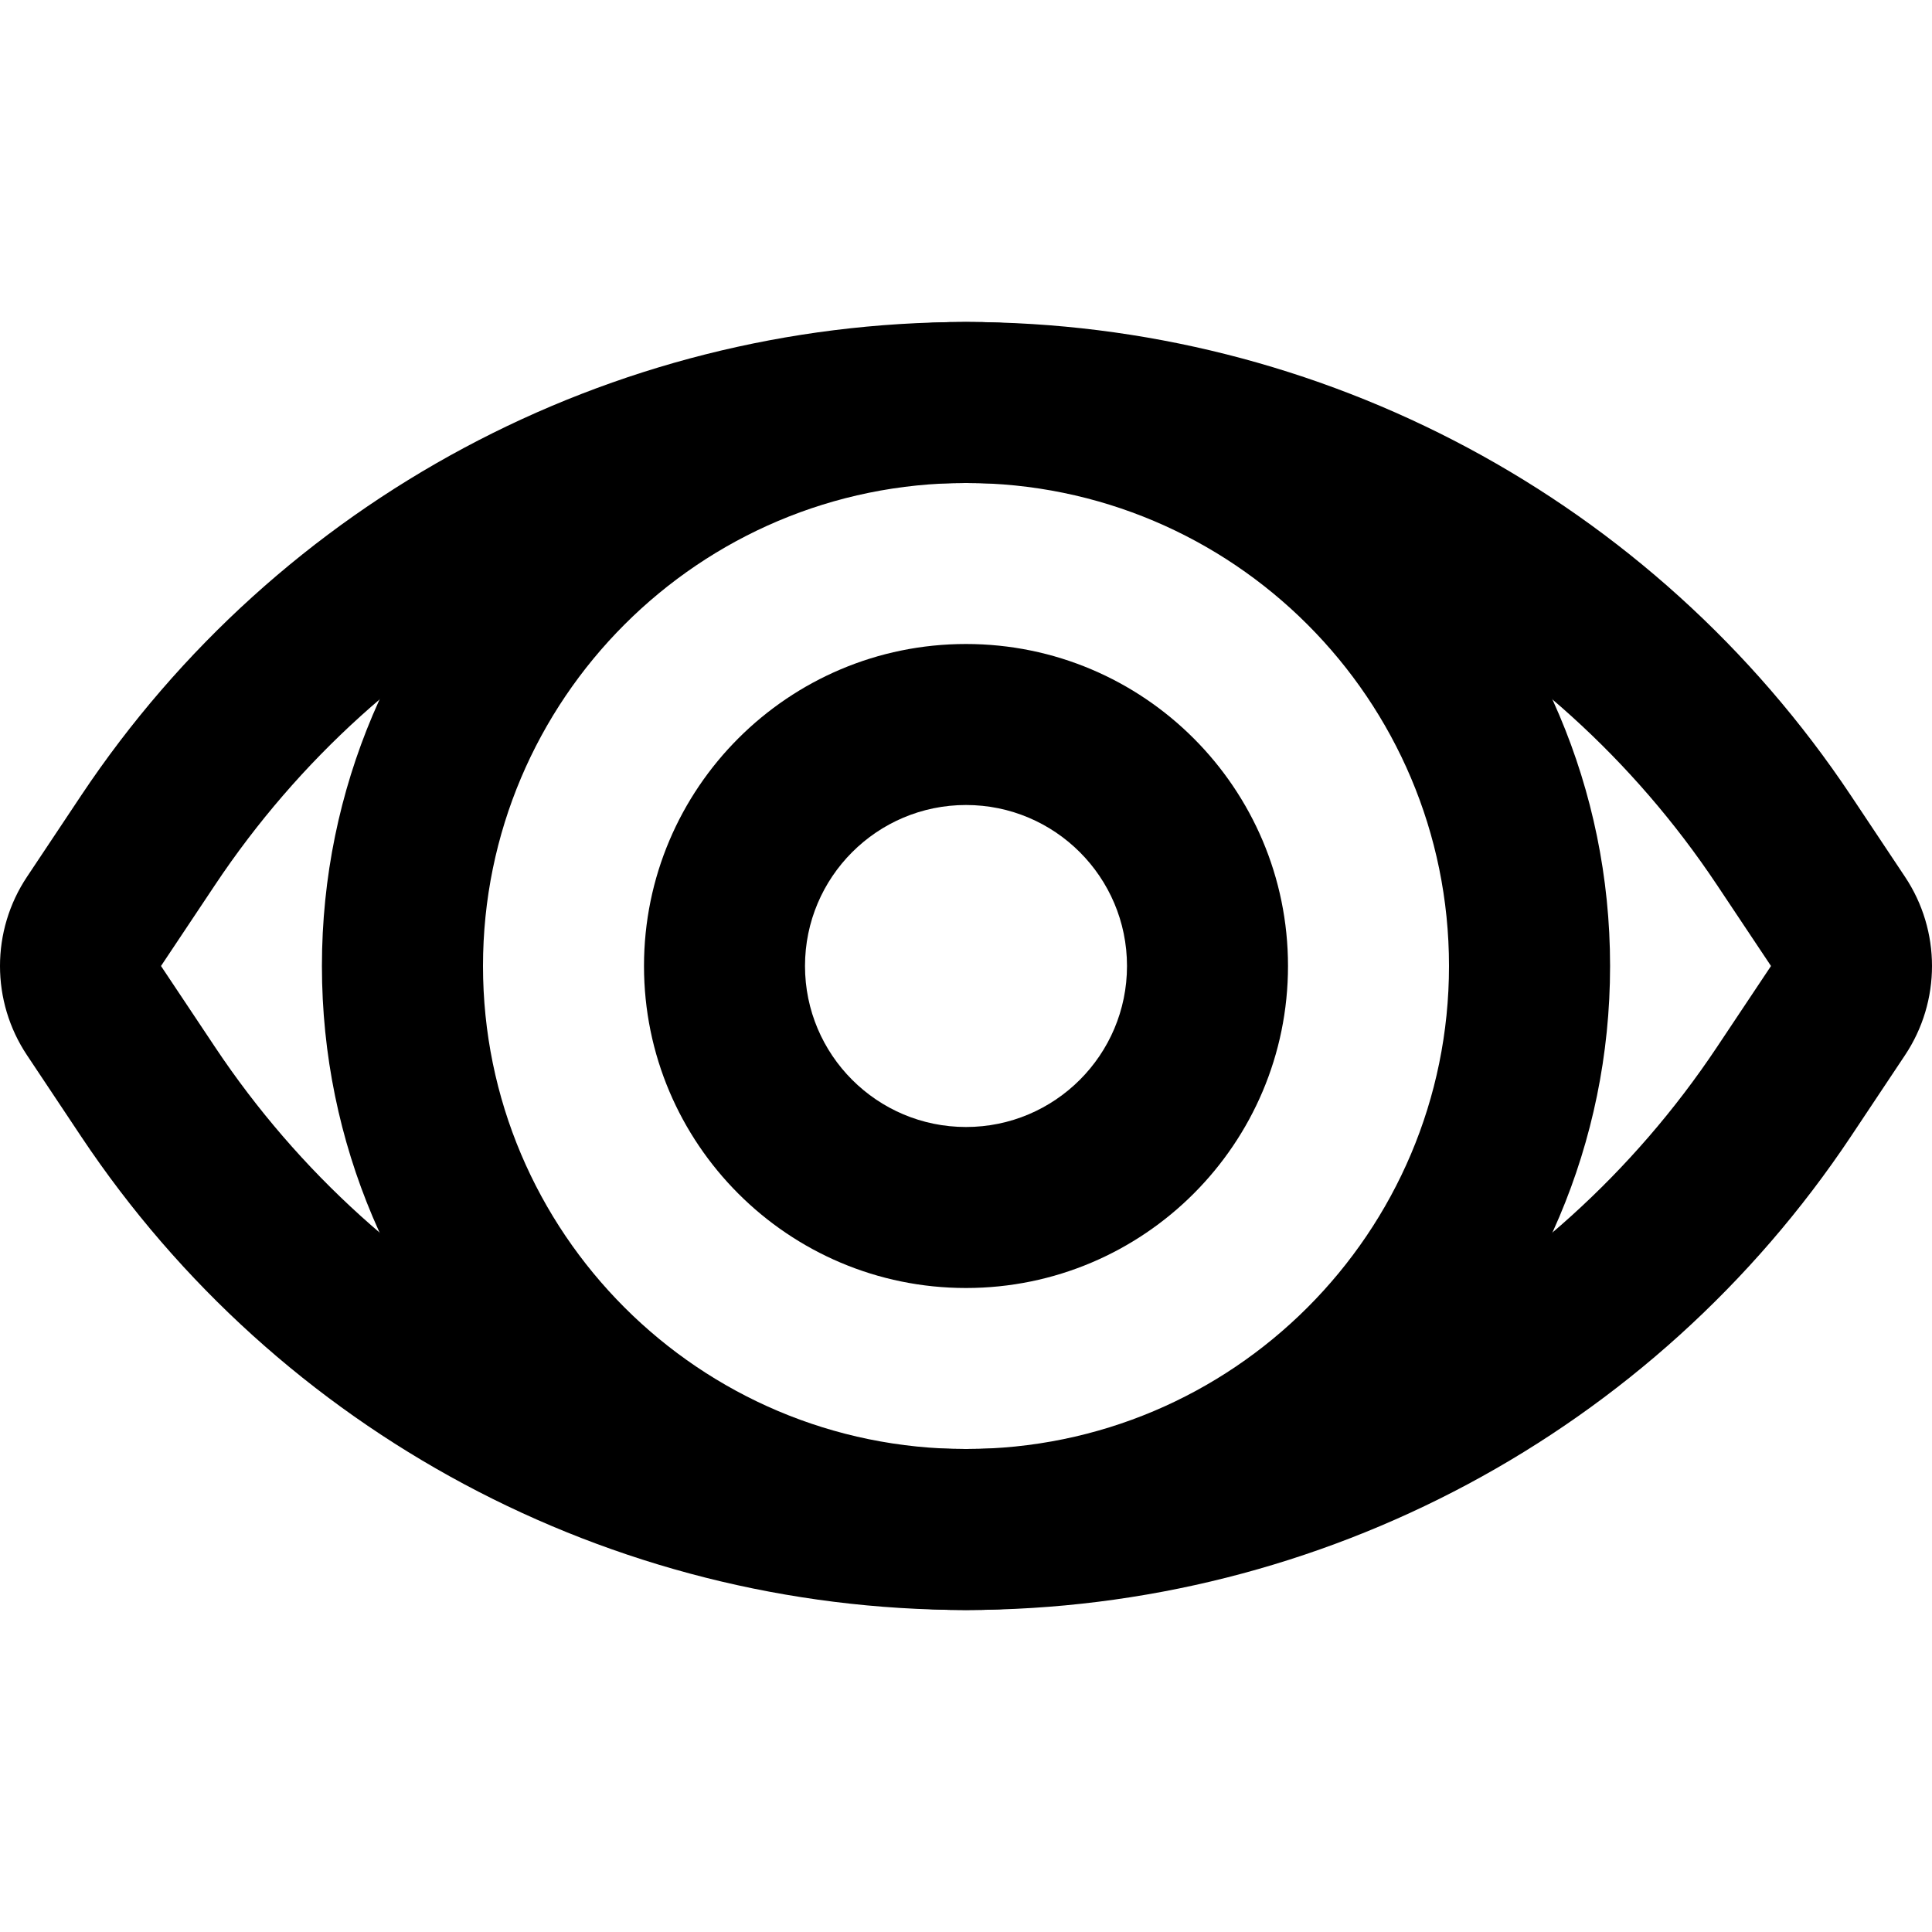
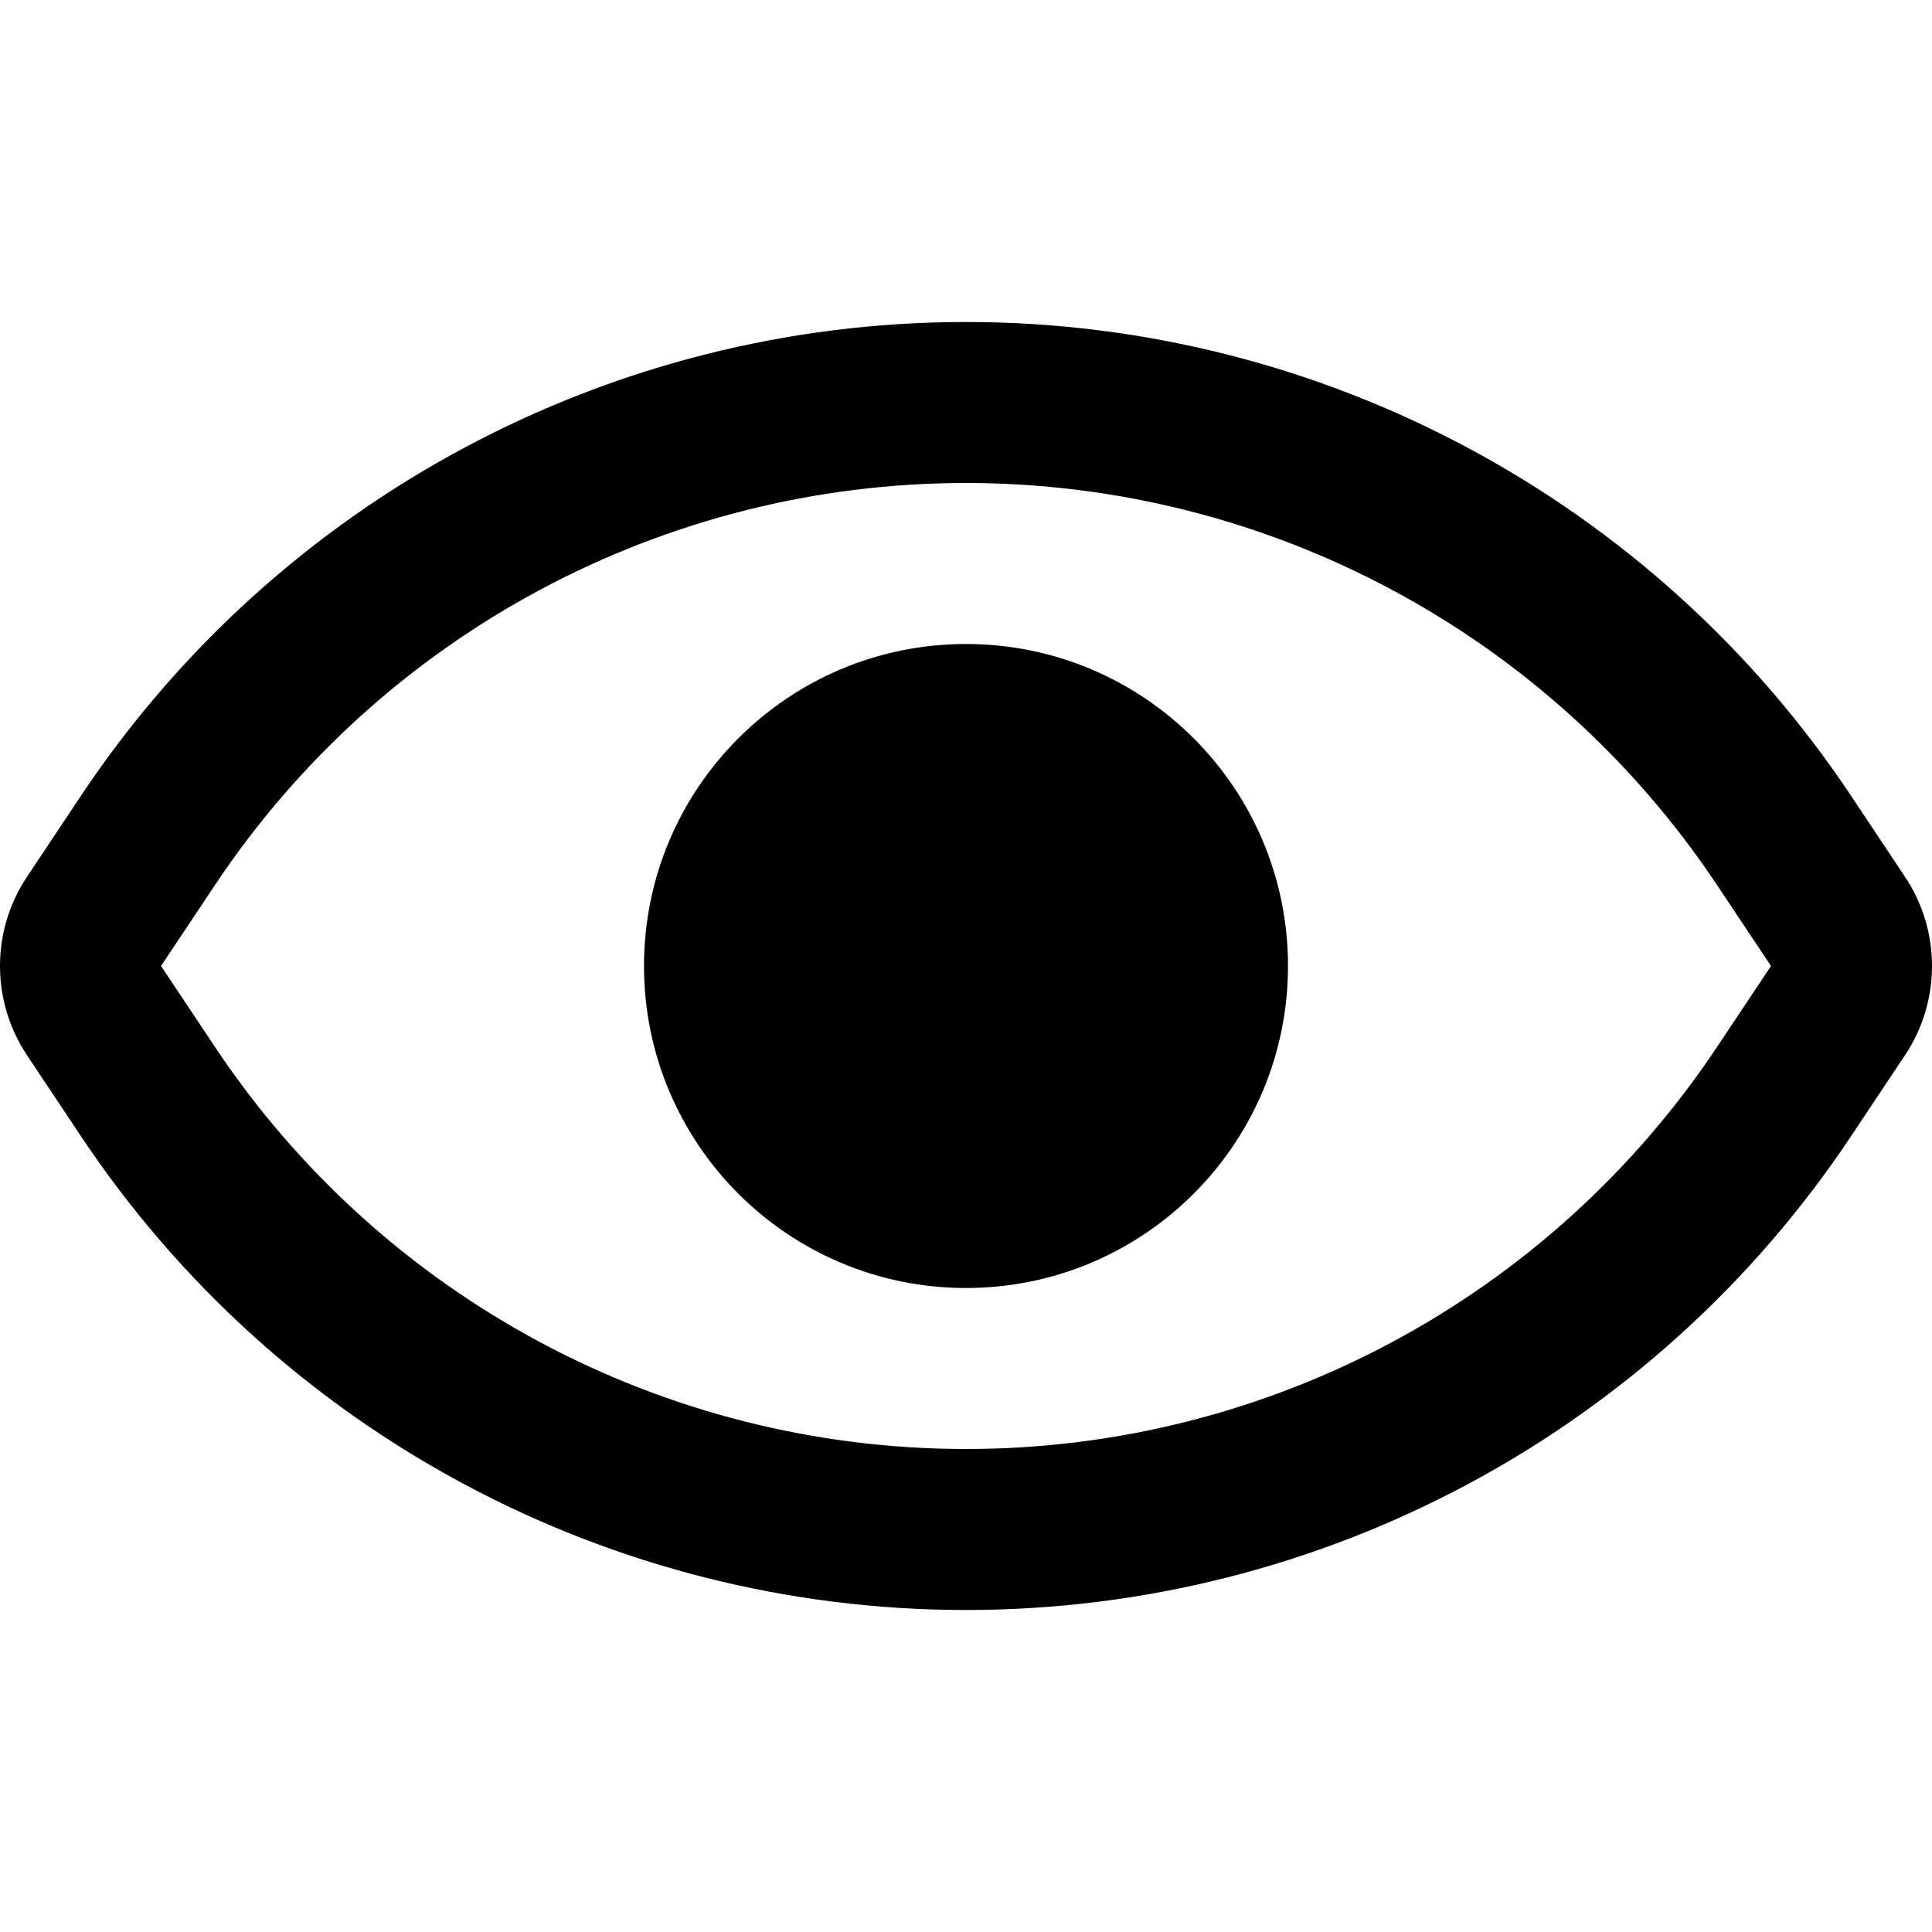
<svg xmlns="http://www.w3.org/2000/svg" width="100%" height="100%" viewBox="0 0 24 24" version="1.1" xml:space="preserve" style="fill-rule:evenodd;clip-rule:evenodd;stroke-linejoin:round;stroke-miterlimit:2;">
  <g transform="matrix(1,0,0,1,-72,0)">
    <g id="previewtool" transform="matrix(1,0,0,1,72,0)">
      <rect x="0" y="0" width="24" height="24" style="fill:none;" />
-       <g transform="matrix(3,0,0,3,-240,-24)">
-         <path d="M84,9.333C82.528,9.333 81.333,10.528 81.333,12C81.333,13.472 82.528,14.667 84,14.667C85.472,14.667 86.667,13.472 86.667,12C86.667,10.528 85.472,9.333 84,9.333ZM84,10C85.104,10 86,10.896 86,12C86,13.104 85.104,14 84,14C82.896,14 82,13.104 82,12C82,10.896 82.896,10 84,10Z" />
-       </g>
-       <g transform="matrix(1,0,0,1,-72,1.1724e-13)">
-         <path d="M84,8C81.792,8 80,9.792 80,12C80,14.208 81.792,16 84,16C86.208,16 88,14.208 88,12C88,9.792 86.208,8 84,8ZM84,10C85.104,10 86,10.896 86,12C86,13.104 85.104,14 84,14C82.896,14 82,13.104 82,12C82,10.896 82.896,10 84,10Z" />
+       <g transform="matrix(2,0,0,2,-156,-12)">
+         <circle cx="84" cy="12" r="2" />
      </g>
      <g transform="matrix(1,0,0,1,-72,0)">
        <path d="M72.336,10.891C71.888,11.562 71.888,12.438 72.336,13.109C72.336,13.109 72.607,13.516 73.008,14.118C75.458,17.793 79.583,20 83.999,20C84,20 84,20 84.001,20C88.417,20 92.542,17.793 94.992,14.118C95.393,13.516 95.664,13.109 95.664,13.109C96.112,12.438 96.112,11.562 95.664,10.891C95.664,10.891 95.393,10.484 94.992,9.882C92.542,6.207 88.417,4 84.001,4C84,4 84,4 83.999,4C79.583,4 75.458,6.207 73.008,9.882C72.607,10.484 72.336,10.891 72.336,10.891ZM74,12C74,12 74.271,11.593 74.672,10.992C76.751,7.873 80.251,6 83.999,6C84,6 84,6 84.001,6C87.749,6 91.249,7.873 93.328,10.992C93.729,11.593 94,12 94,12C94,12 93.729,12.407 93.328,13.008C91.249,16.127 87.749,18 84.001,18C84,18 84,18 83.999,18C80.251,18 76.751,16.127 74.672,13.008C74.271,12.407 74,12 74,12Z" />
      </g>
    </g>
  </g>
</svg>
